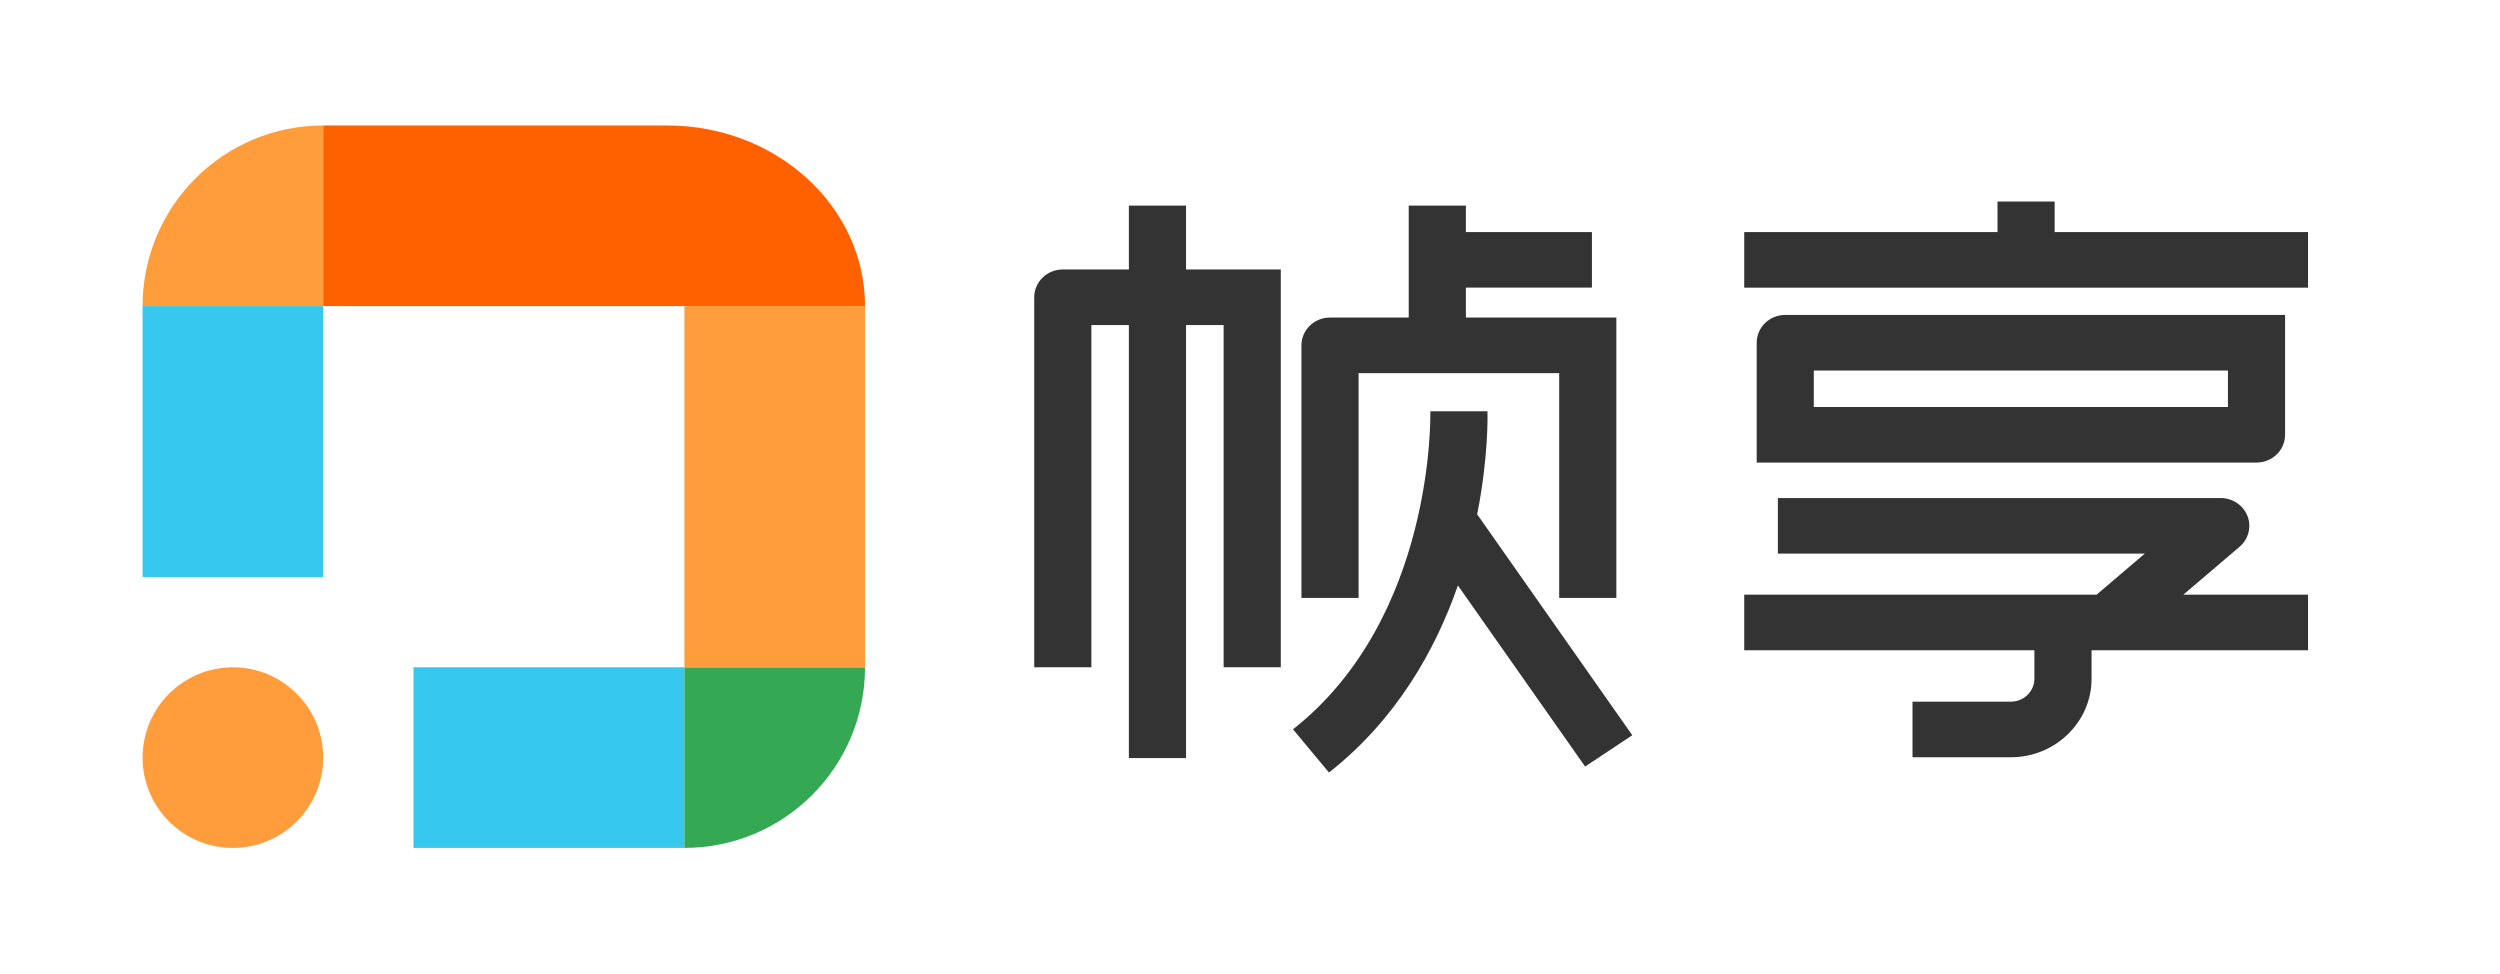
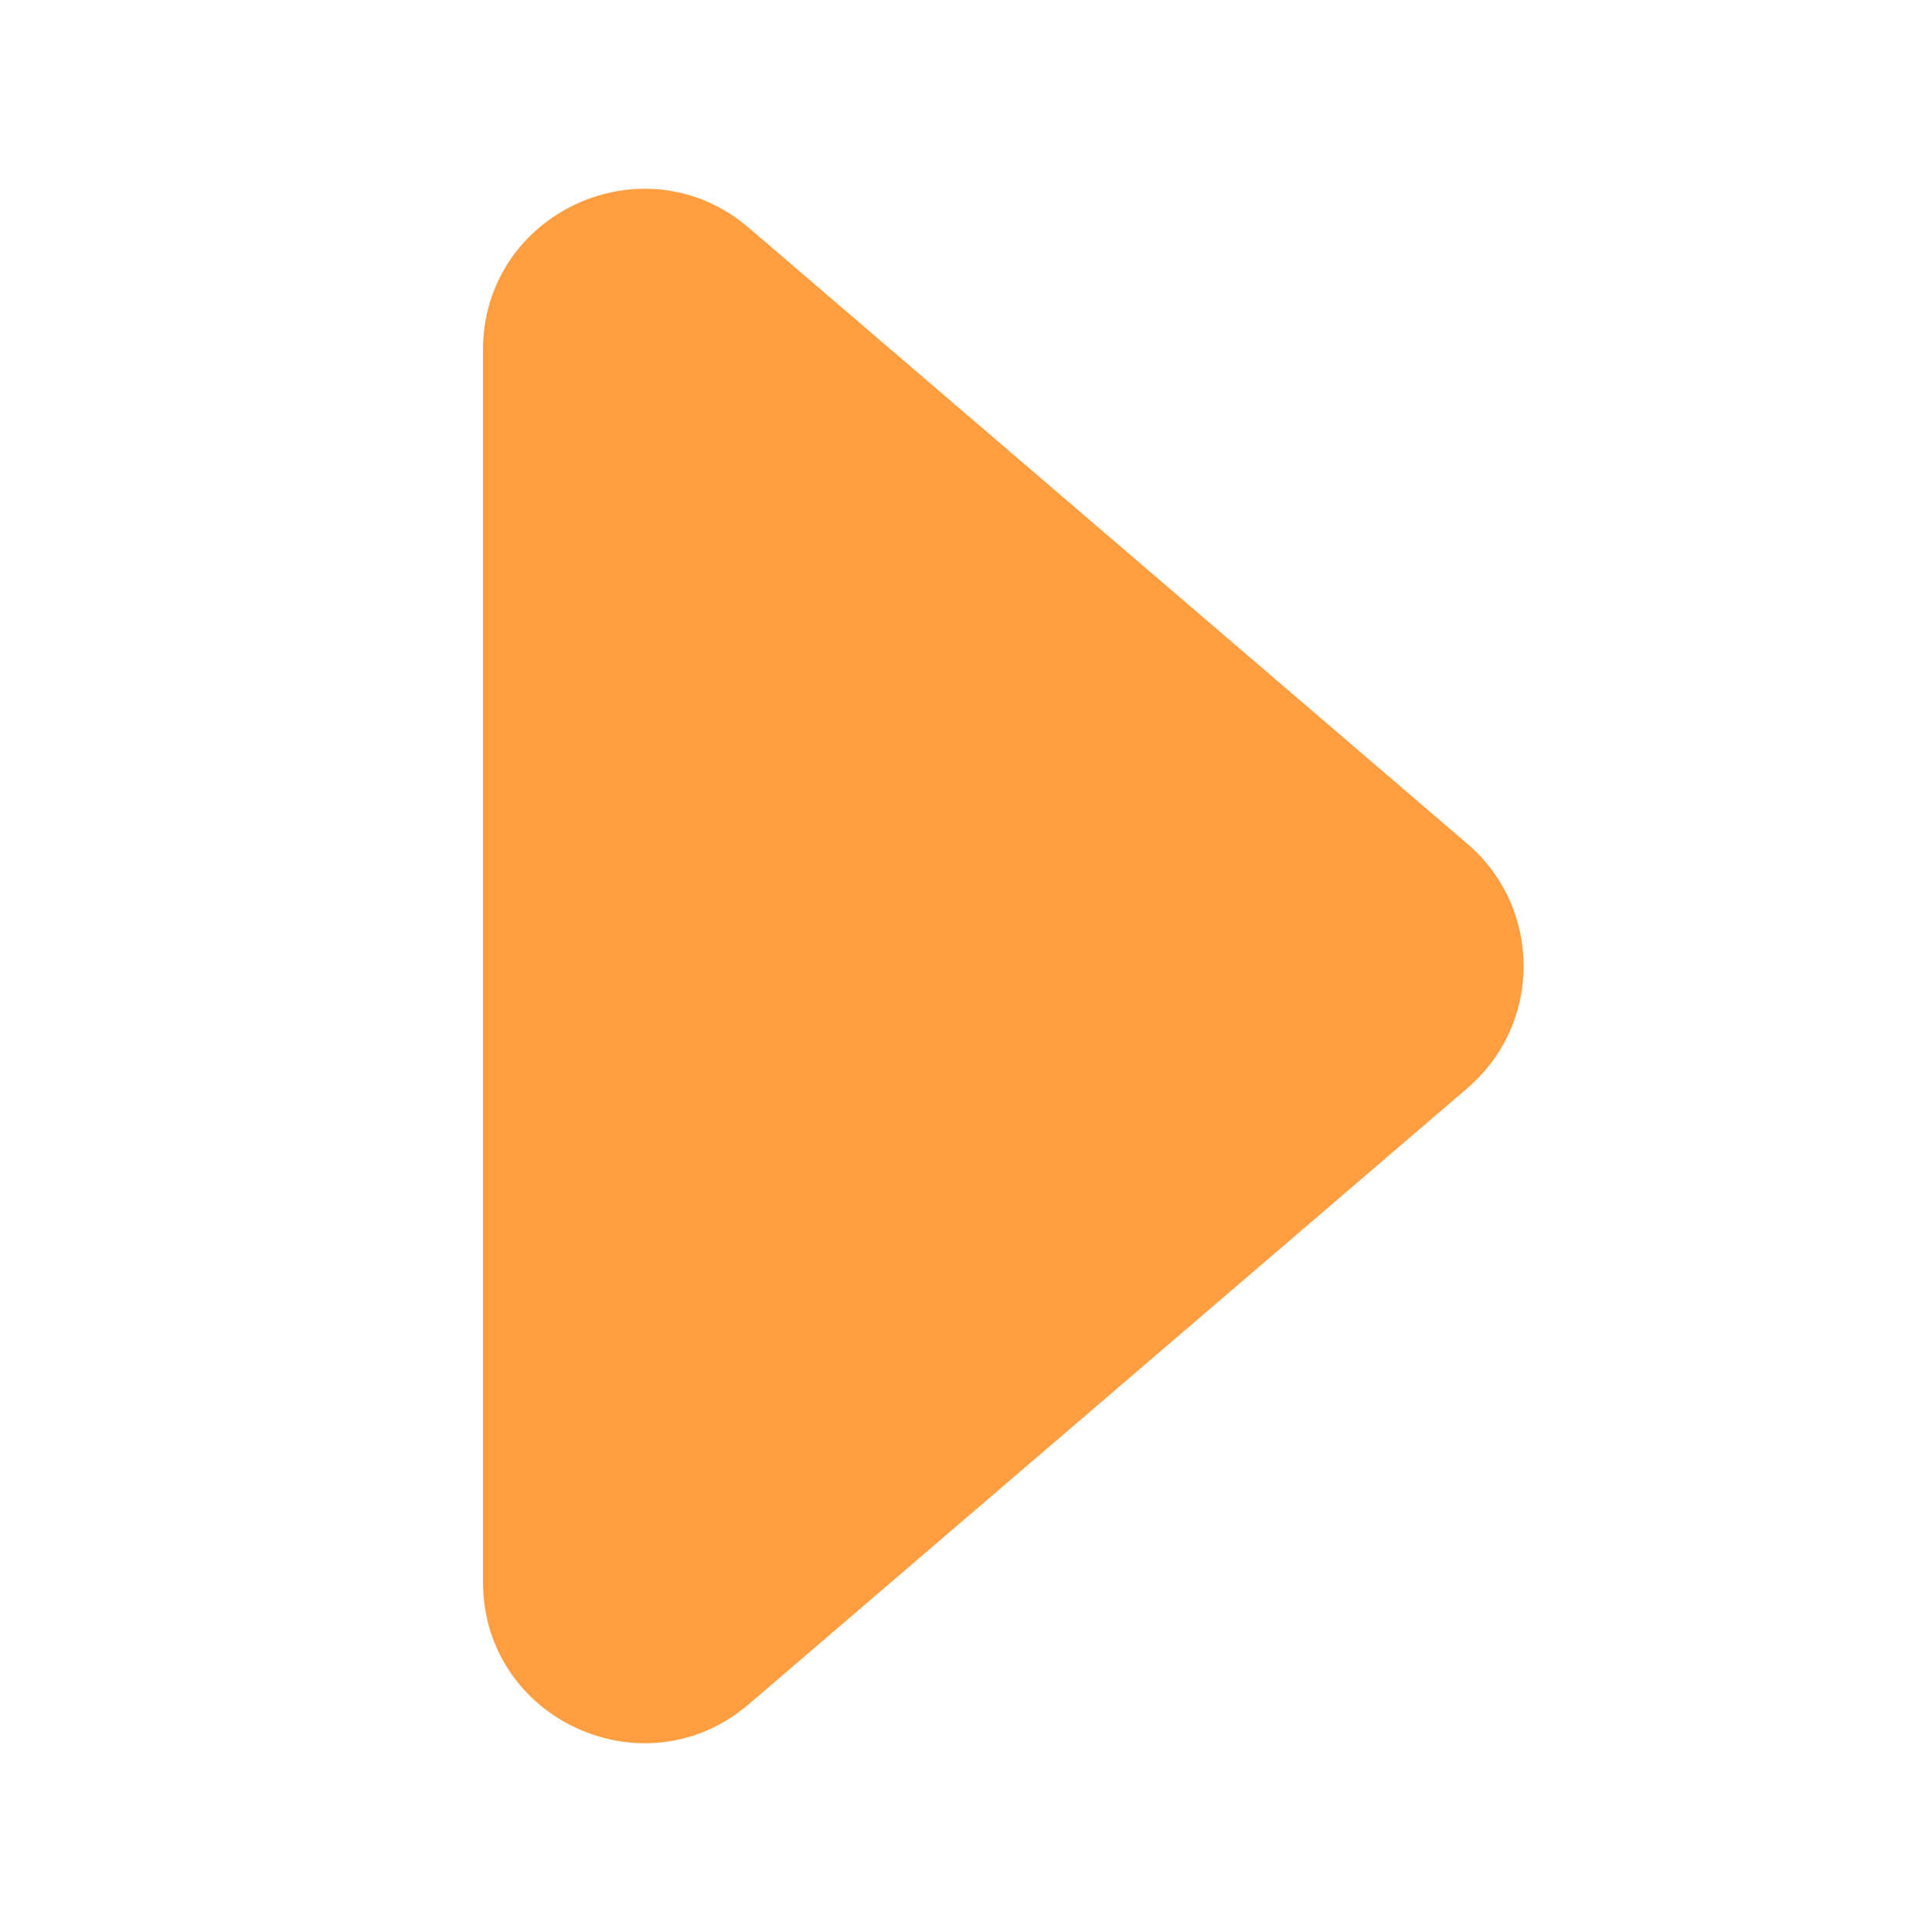
- <svg xmlns="http://www.w3.org/2000/svg" width="1315" height="512" viewBox="0 0 1315 512" fill="none">
-   <path d="M673.7 141.738v209.231h-30.067V170.98h-19.778v227.777h-30.067V170.98h-19.722v180.016H544V156.359c0-8.071 6.735-14.621 15.033-14.621h34.755v-33.582h30.067v33.582H673.7Zm97.36 25.29v-15.755h66.299v-29.214H771.06v-13.903h-30.067v58.872h-41.405c-8.298 0-15.033 6.551-15.033 14.621v132.863h30.067V196.271h105.515v118.241h30.067V167.028H771.06Zm5.939 103.51c5.968-30.238 5.485-52.101 5.399-54.229h-30.037c.028 1.05 2.472 108.485-72.239 167.302l18.927 22.747c35.664-28.109 56.097-64.759 67.805-98.396l66.924 95.245 24.809-16.473-81.588-116.196Zm303.751-148.479V106h-30.07v16.059H917.46v29.242h296.57v-29.242h-133.28Zm121.2 106.633v-63.046H939.058c-8.299 0-15.034 6.551-15.034 14.621v63.046h262.896c8.3 0 15.03-6.551 15.03-14.621Zm-247.888-33.803h217.828v19.181H954.062v-19.181Zm194.378 117.91 29.58-25.208c4.69-3.98 6.34-10.42 4.18-16.113-2.21-5.694-7.81-9.508-14.09-9.508H935.164v29.215h193.016l-25.38 21.614H917.46v29.242h152.63v15.008c0 6.606-5.57 12.024-12.36 12.024h-51.75v29.242h51.75c23.36 0 42.43-18.518 42.43-41.266v-15.008h113.87v-29.242h-65.59Z" fill="#000" fill-opacity=".8" />
-   <path d="M122.5 351c26.235 0 47.5 21.265 47.5 47.5S148.735 446 122.5 446 75 424.735 75 398.5 96.265 351 122.5 351Z" fill="#FF9C3C" />
-   <path d="M170 161H75v142.5h95V161Z" fill="#36C8EE" />
-   <path d="M170 66v95H75c0-52.47 42.53-95 95-95Z" fill="#FF9C3C" />
-   <path d="M455 161H170V66h180.945C408.416 66 455 108.53 455 161Z" fill="#FF6100" />
-   <path d="M360 351H217.5v95H360v-95Z" fill="#36C8EE" />
-   <path d="M455 351c0 52.47-42.53 95-95 95v-95h95Z" fill="#34A853" />
-   <path d="M455 161h-95v190h95V161Z" fill="#FF9C3C" />
+ <svg xmlns="http://www.w3.org/2000/svg" width="24" height="24" viewBox="0 0 24 24" fill="none">
+   <path d="M6 19.652V4.348C6 2.64 8.004 1.718 9.302 2.83L18.228 10.482C19.16 11.28 19.16 12.72 18.228 13.518L9.302 21.17C8.004 22.282 6 21.36 6 19.652Z" fill="#FF9E40" />
</svg>
